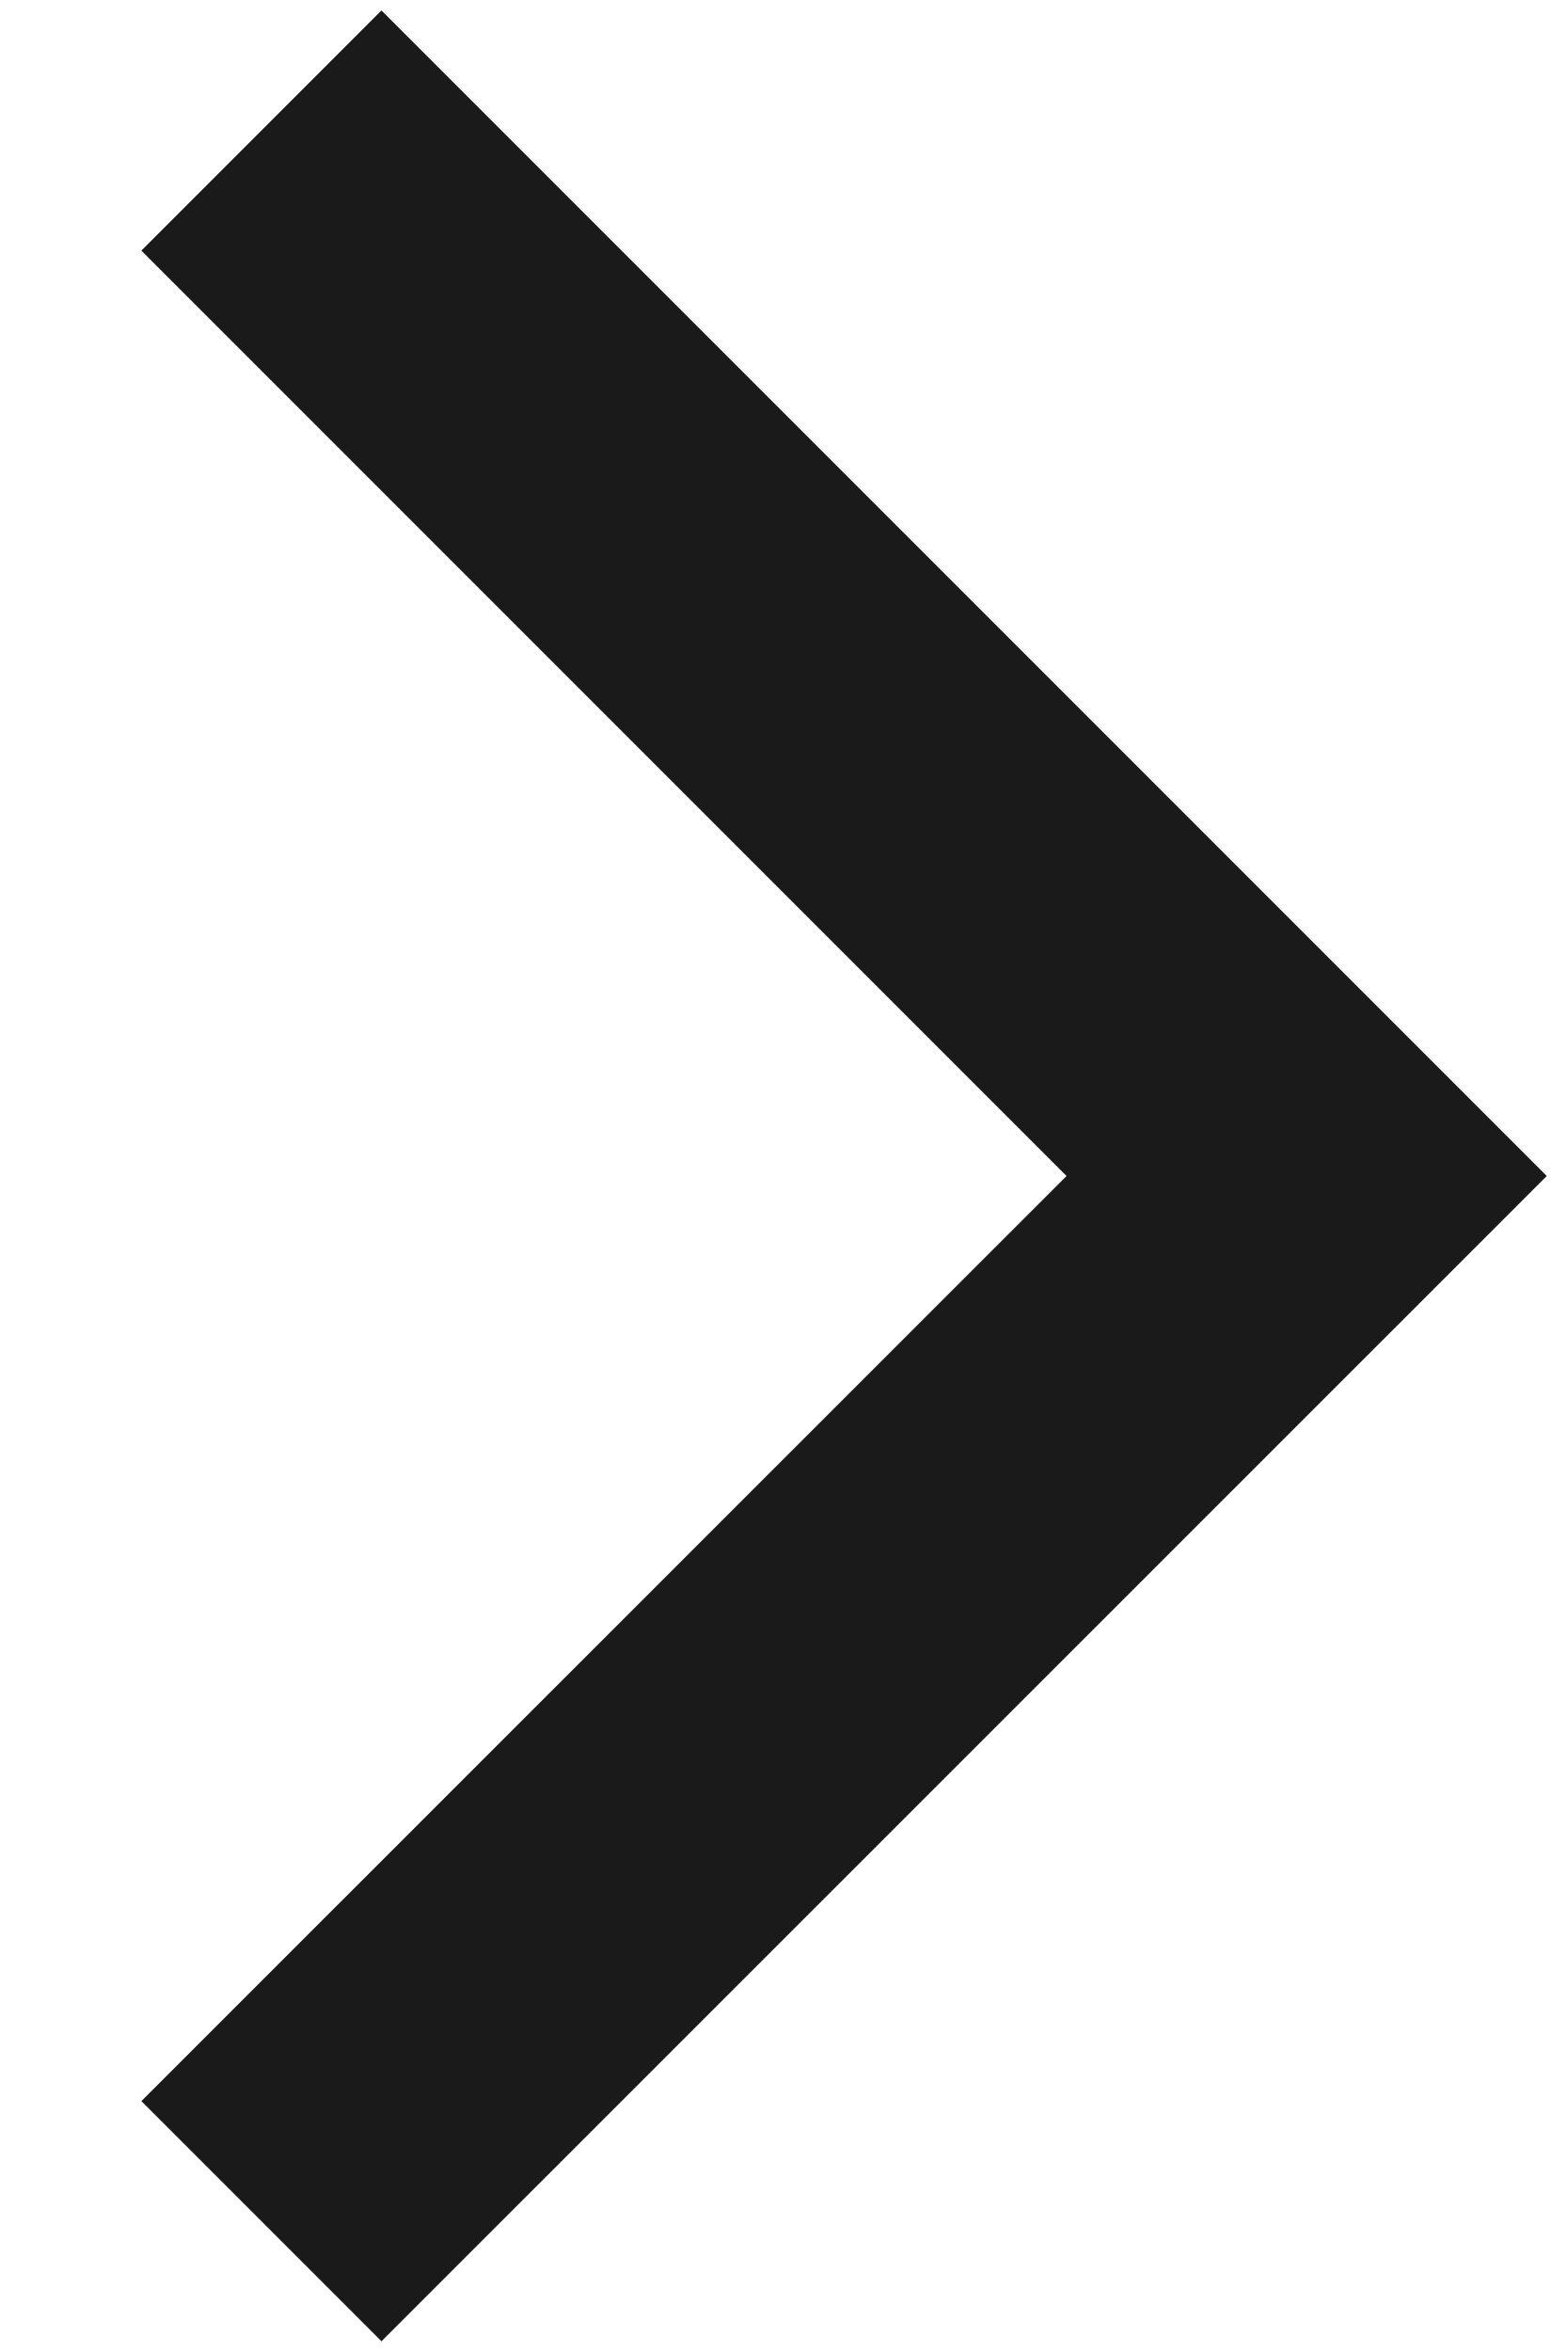
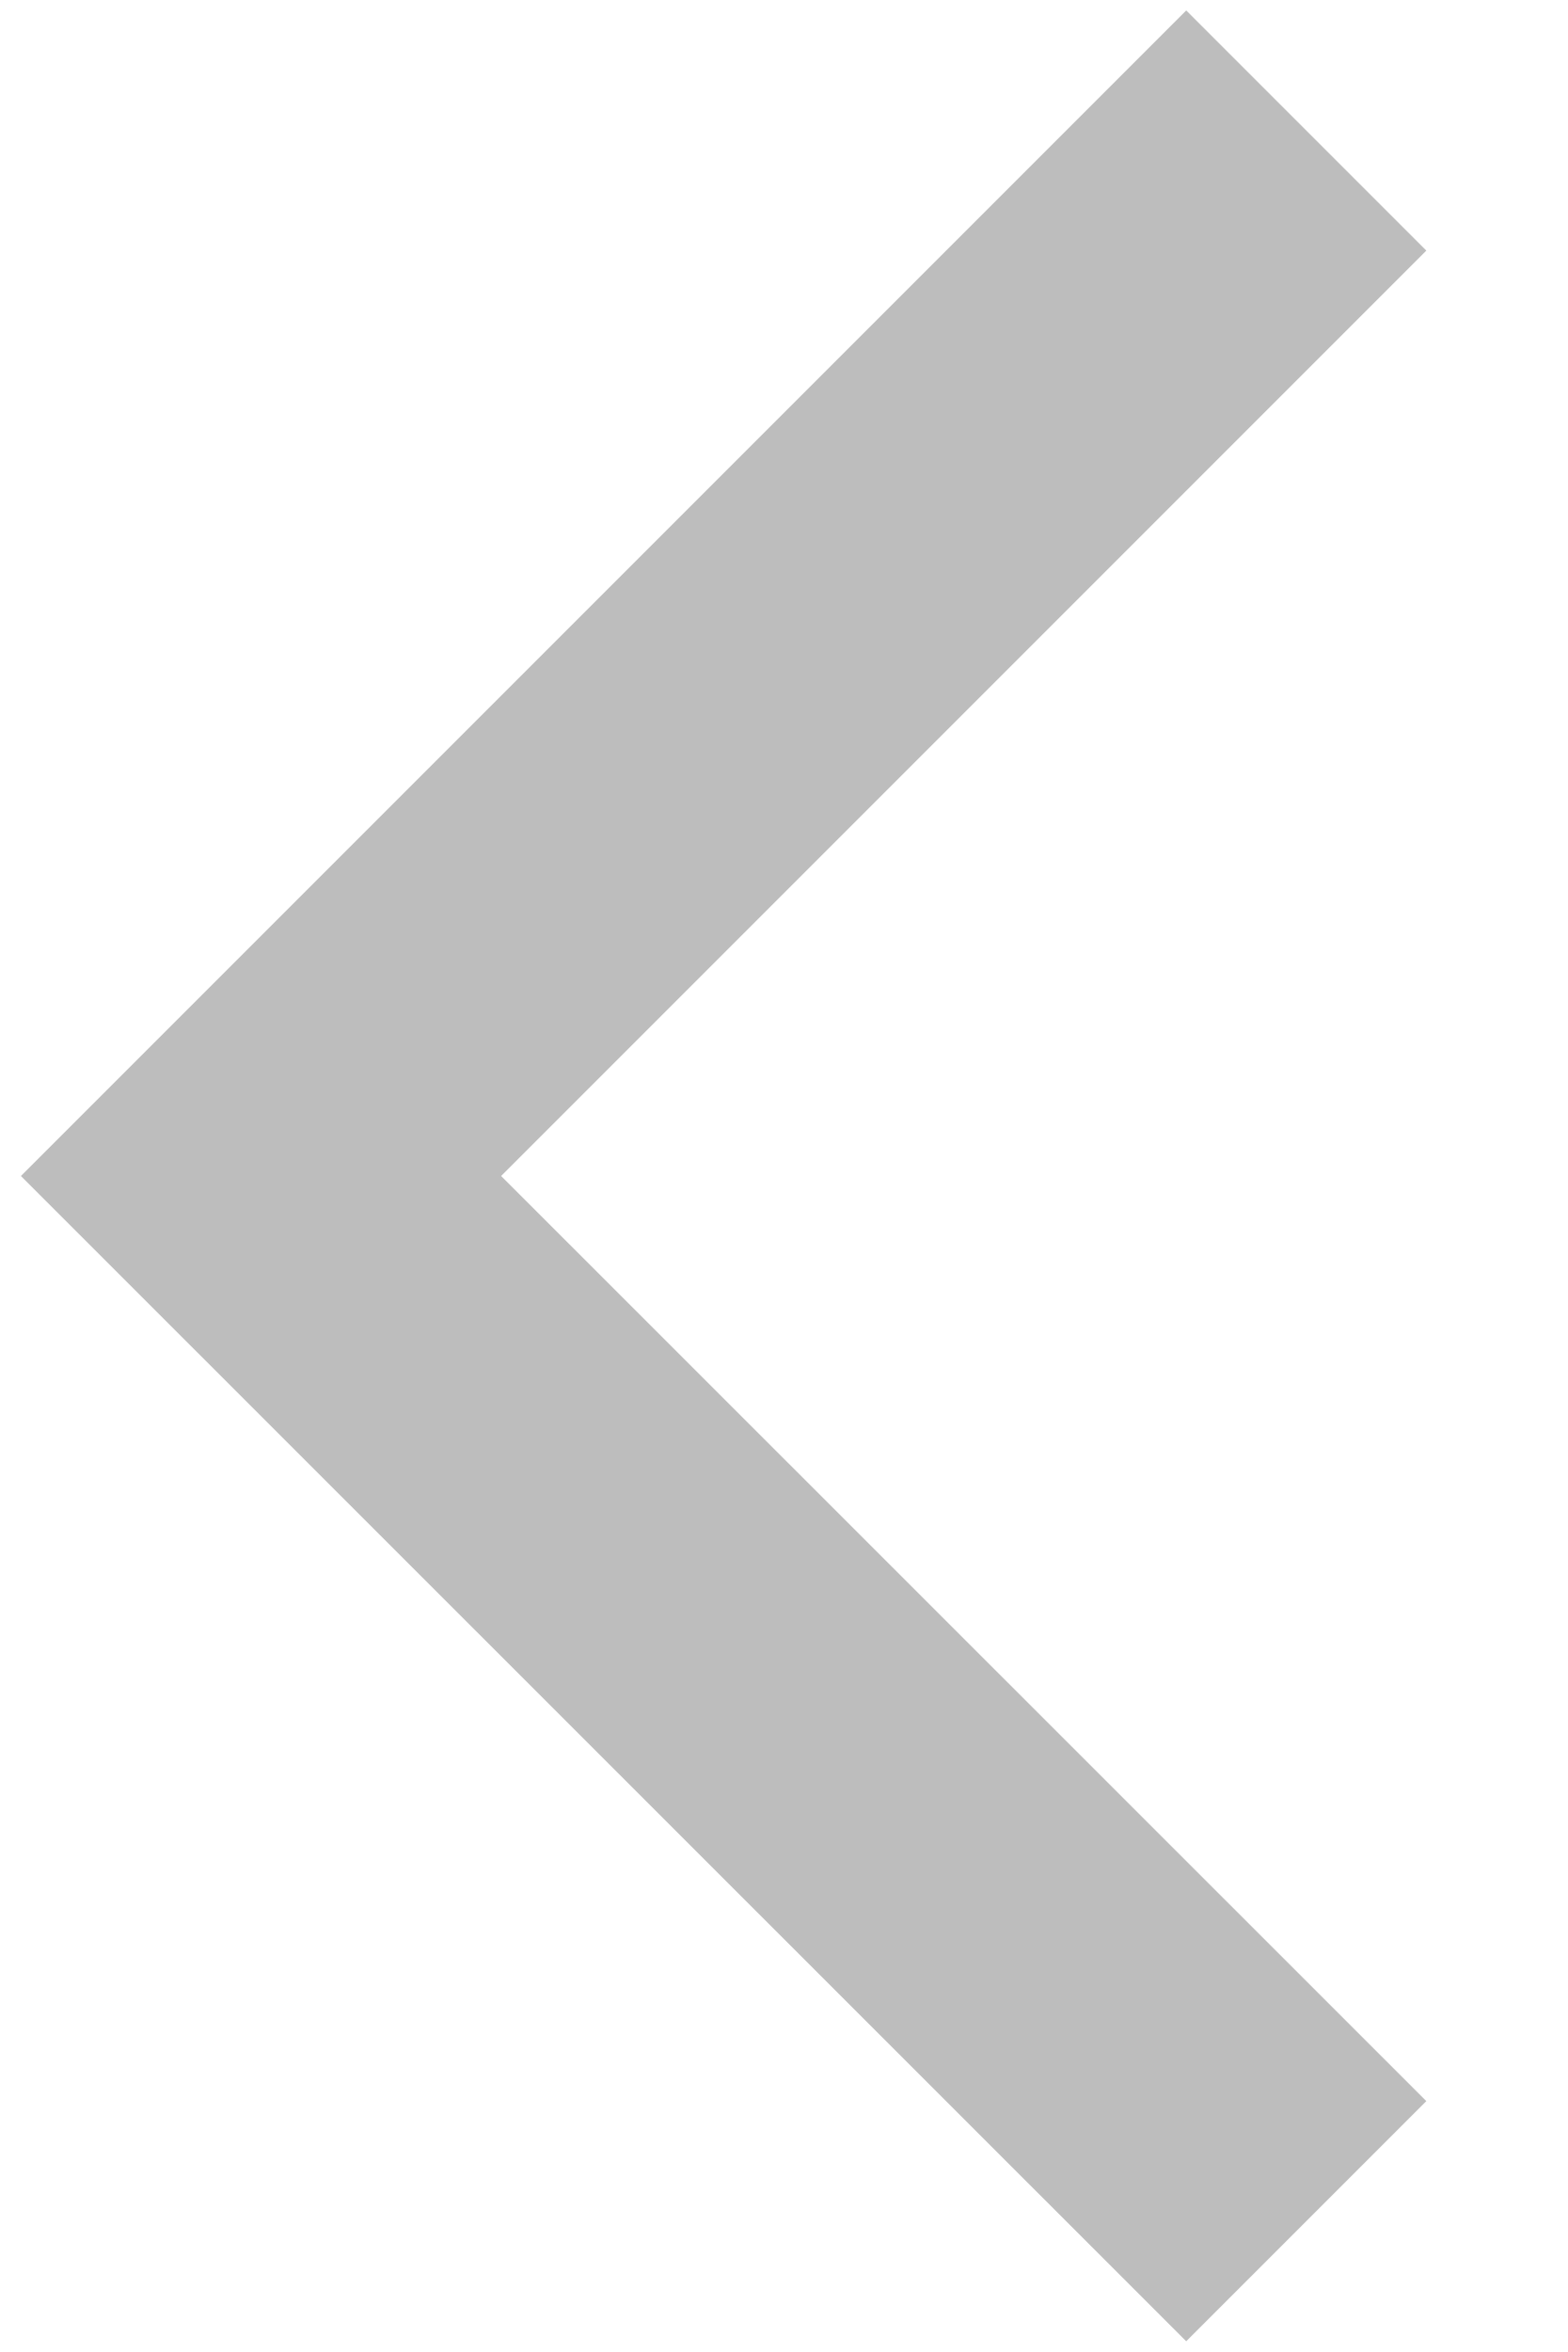
<svg xmlns="http://www.w3.org/2000/svg" version="1.1" width="6px" height="9px">
-   <g transform="matrix(1 0 0 1 -1032 -371 )">
-     <path d="M 5.92 4.5  L 1.46 8.959  L 0.541 8.04  L 4.082 4.5  L 0.541 0.959  L 1.46 0.04  L 5.92 4.5  Z " fill-rule="nonzero" fill="#000000" stroke="none" fill-opacity="0.898" transform="matrix(1 0 0 1 1032 371 )" />
+   <g transform="matrix(1 0 0 1 -1032 -411 )">
+     <path d="M 0.08 4.5  L 4.54 0.04  L 5.459 0.959  L 1.918 4.5  L 5.459 8.04  L 4.54 8.959  L 0.08 4.5  Z " fill-rule="nonzero" fill="#000000" stroke="none" fill-opacity="0.259" transform="matrix(1 0 0 1 1032 411 )" />
  </g>
</svg>
